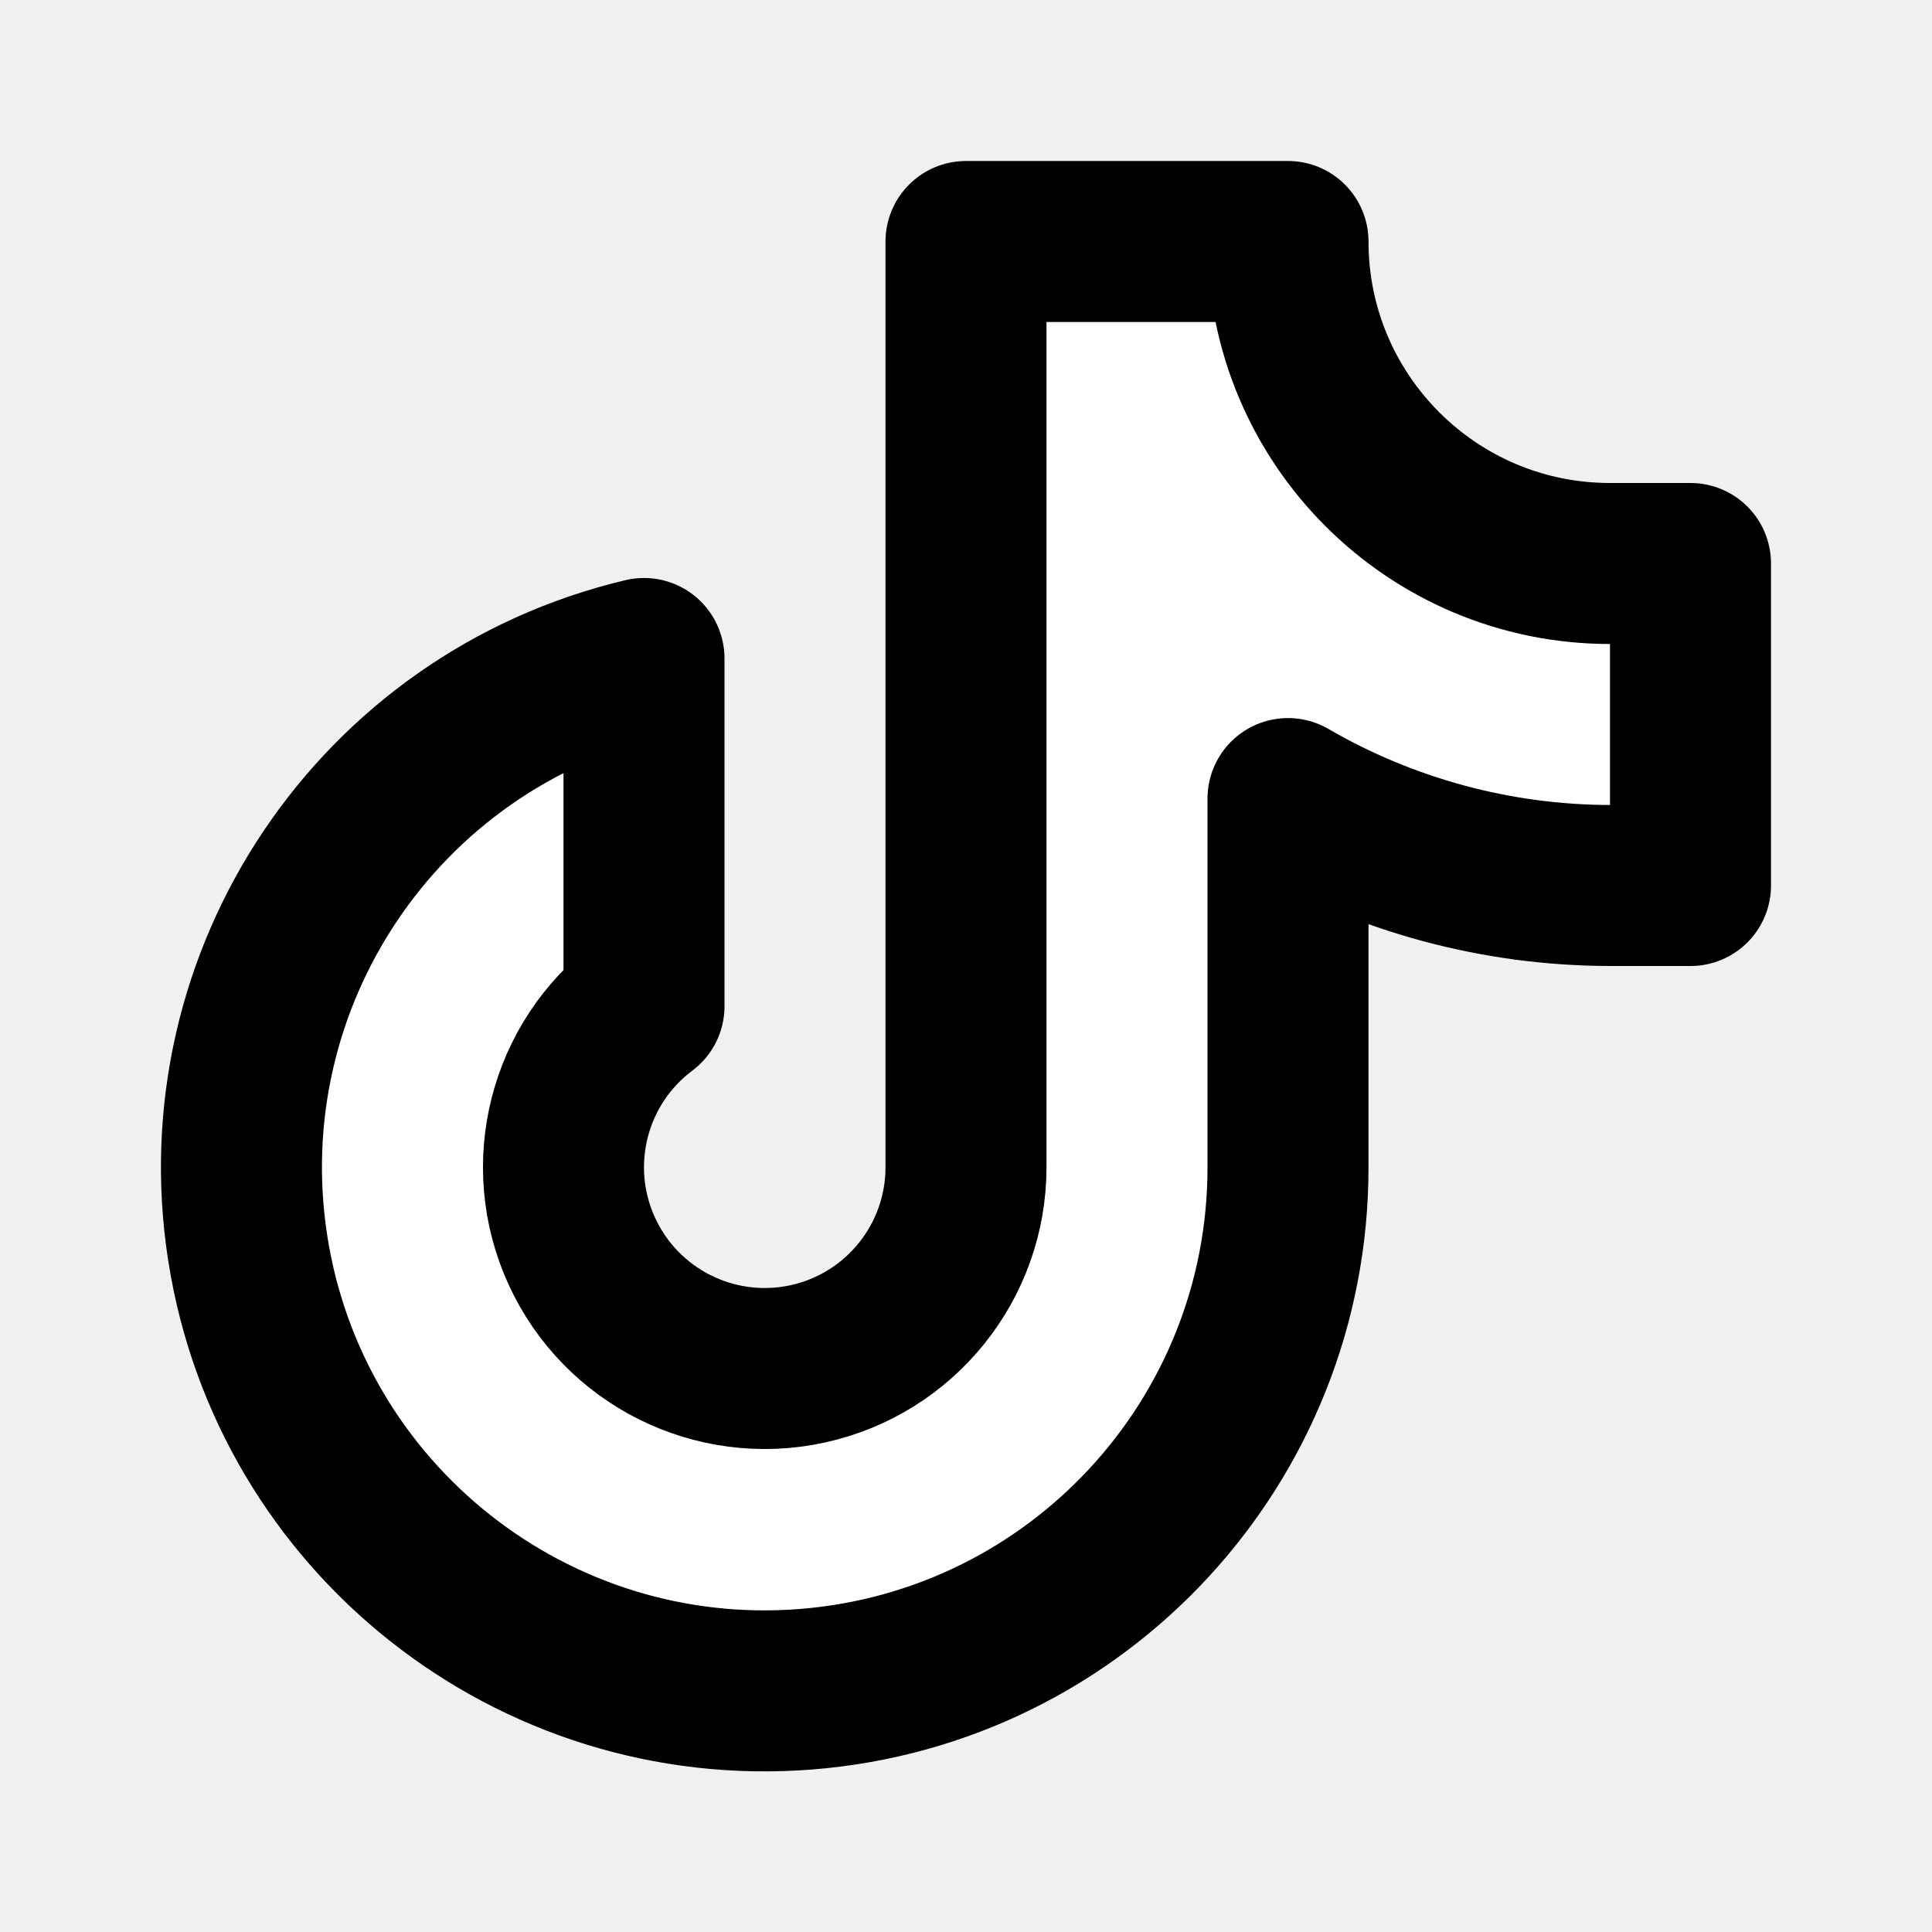
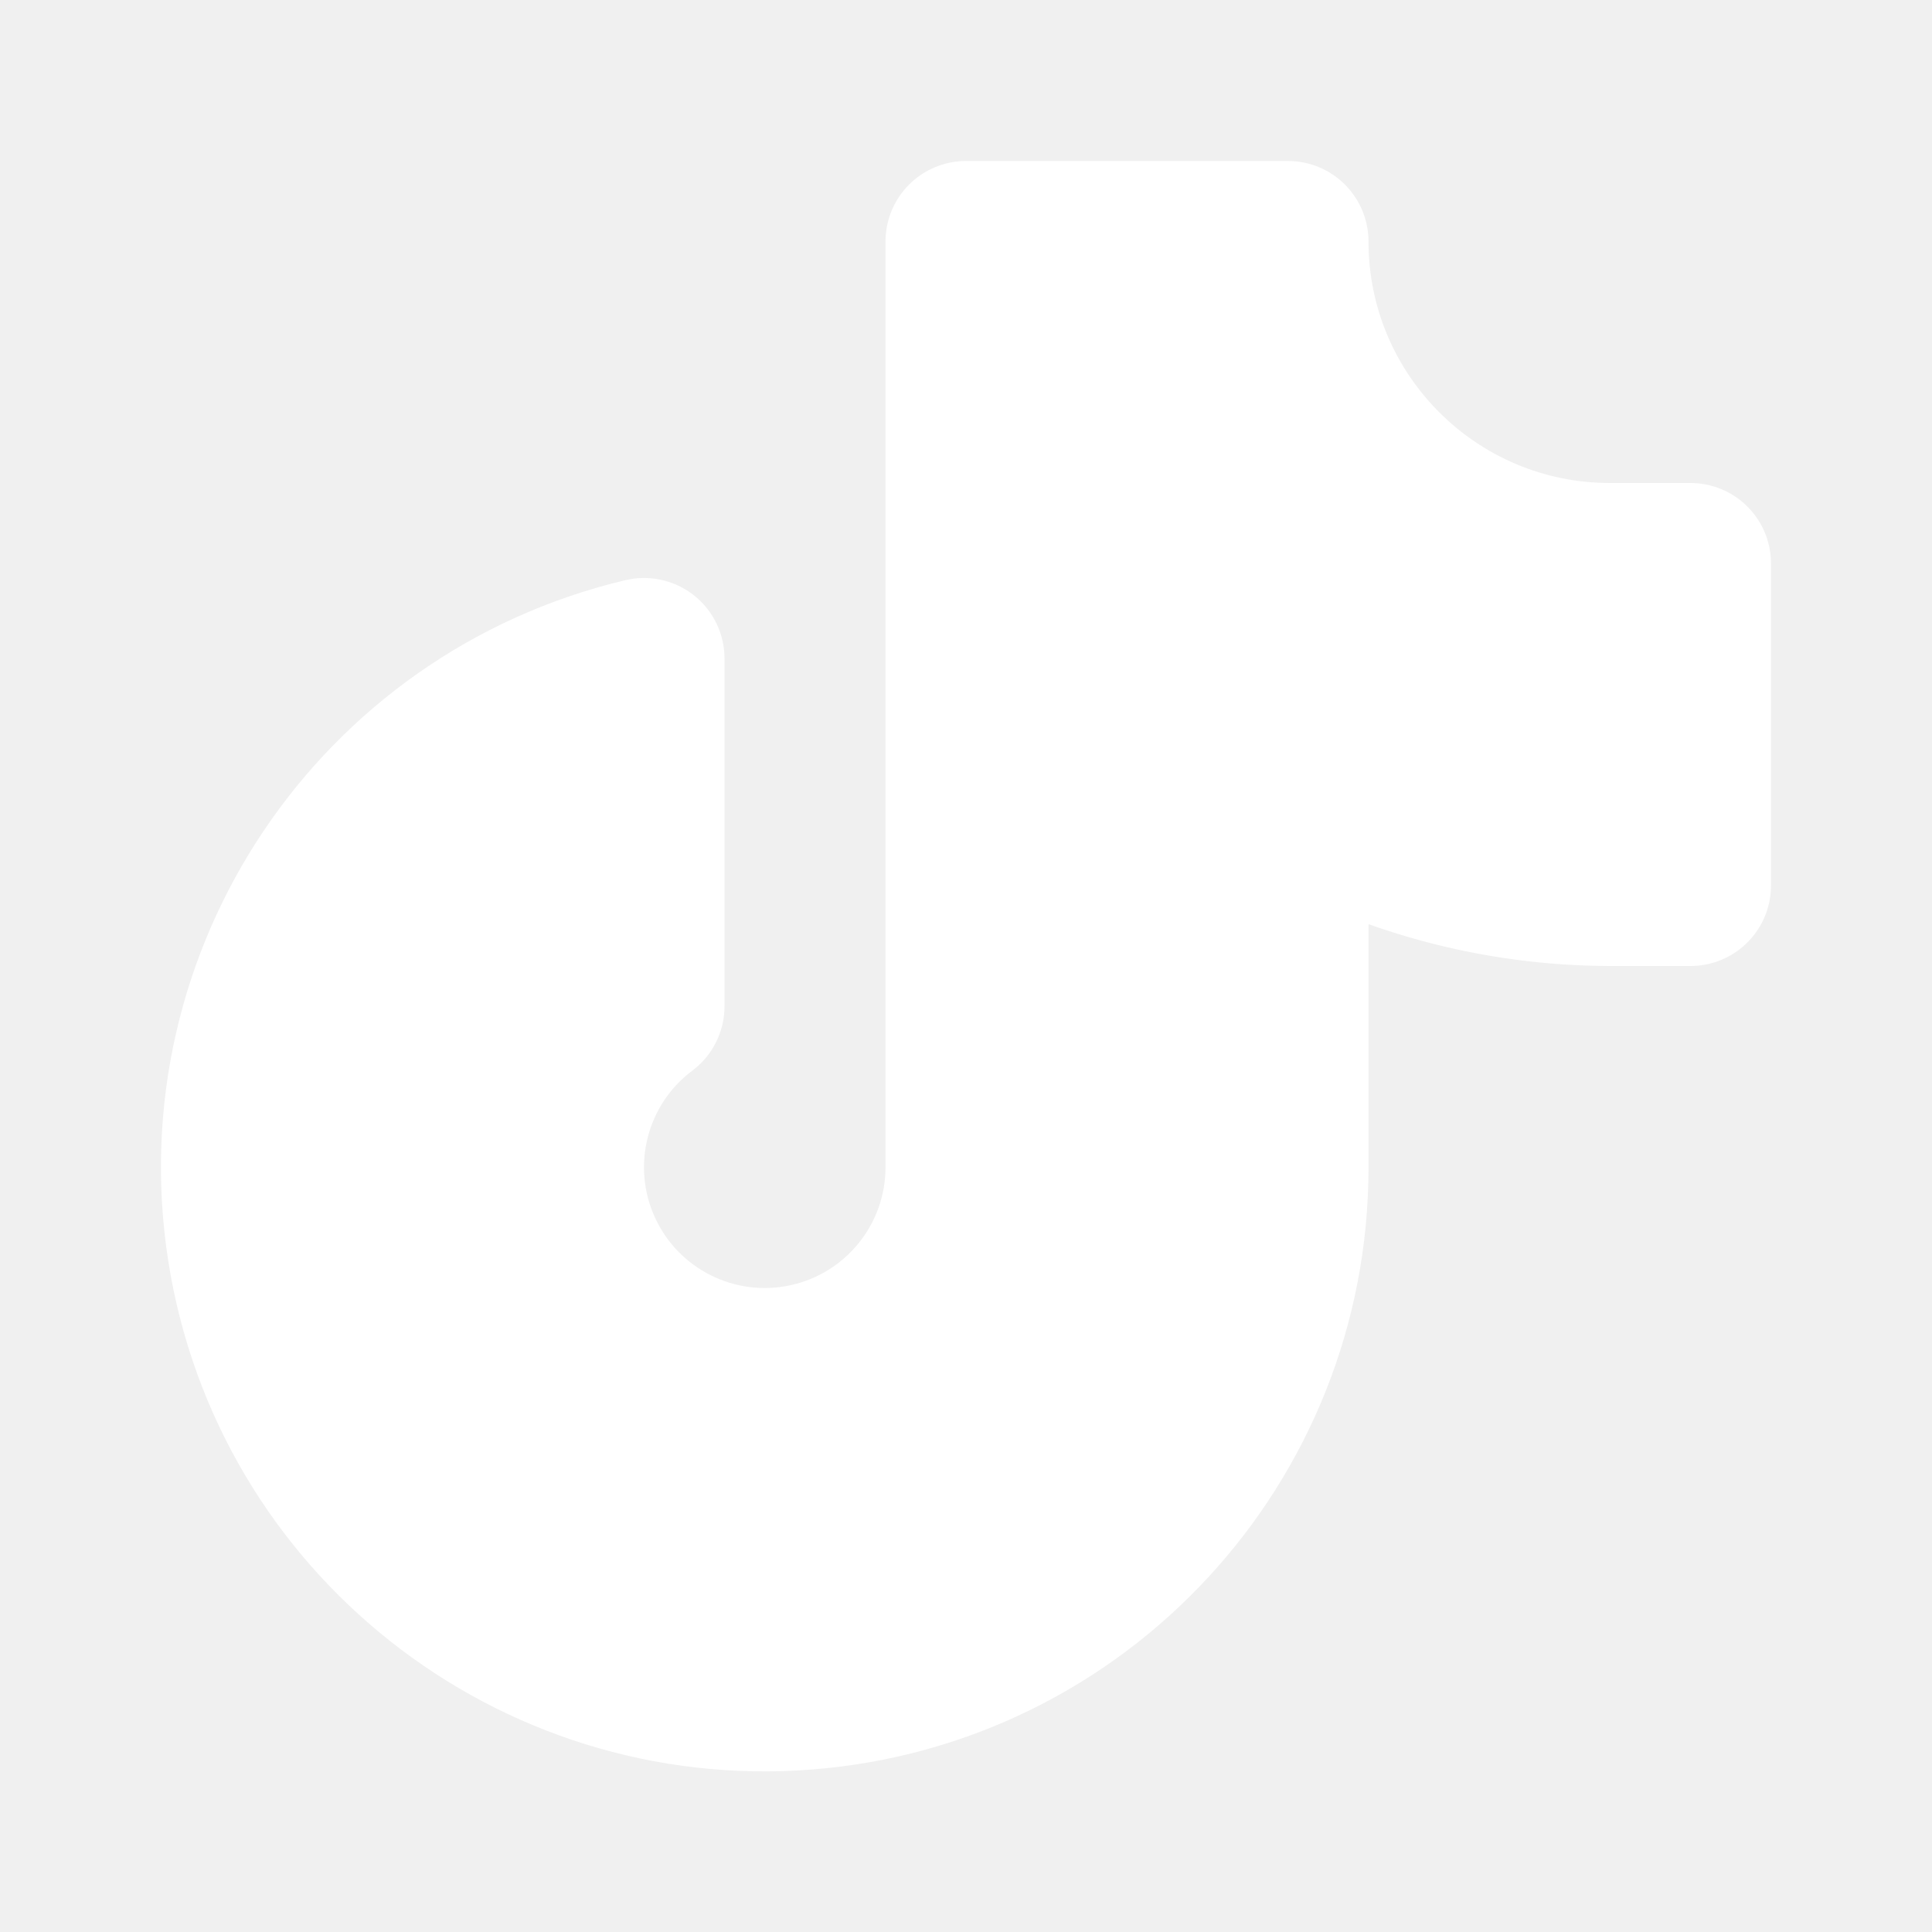
<svg xmlns="http://www.w3.org/2000/svg" fill="none" width="800px" height="800px" viewBox="0 0 24 24" id="tiktok" data-name="Line Color" class="icon line-color">
-   <path id="primary" d="M21,7H20a4,4,0,0,1-4-4H12V14.5a2.5,2.5,0,1,1-4-2V8.18a6.5,6.5,0,1,0,8,6.32V9.92A8,8,0,0,0,20,11h1Z" style="fill: #ffffff; stroke: #000000; stroke-linecap: round; stroke-linejoin: round; stroke-width: 2;" />
+   <path id="primary" d="M21,7H20a4,4,0,0,1-4-4H12V14.5a2.5,2.5,0,1,1-4-2V8.18a6.5,6.5,0,1,0,8,6.32V9.92A8,8,0,0,0,20,11h1Z" style="fill: #ffffff; stroke: #ffffff; stroke-linecap: round; stroke-linejoin: round; stroke-width: 2;" />
</svg>
